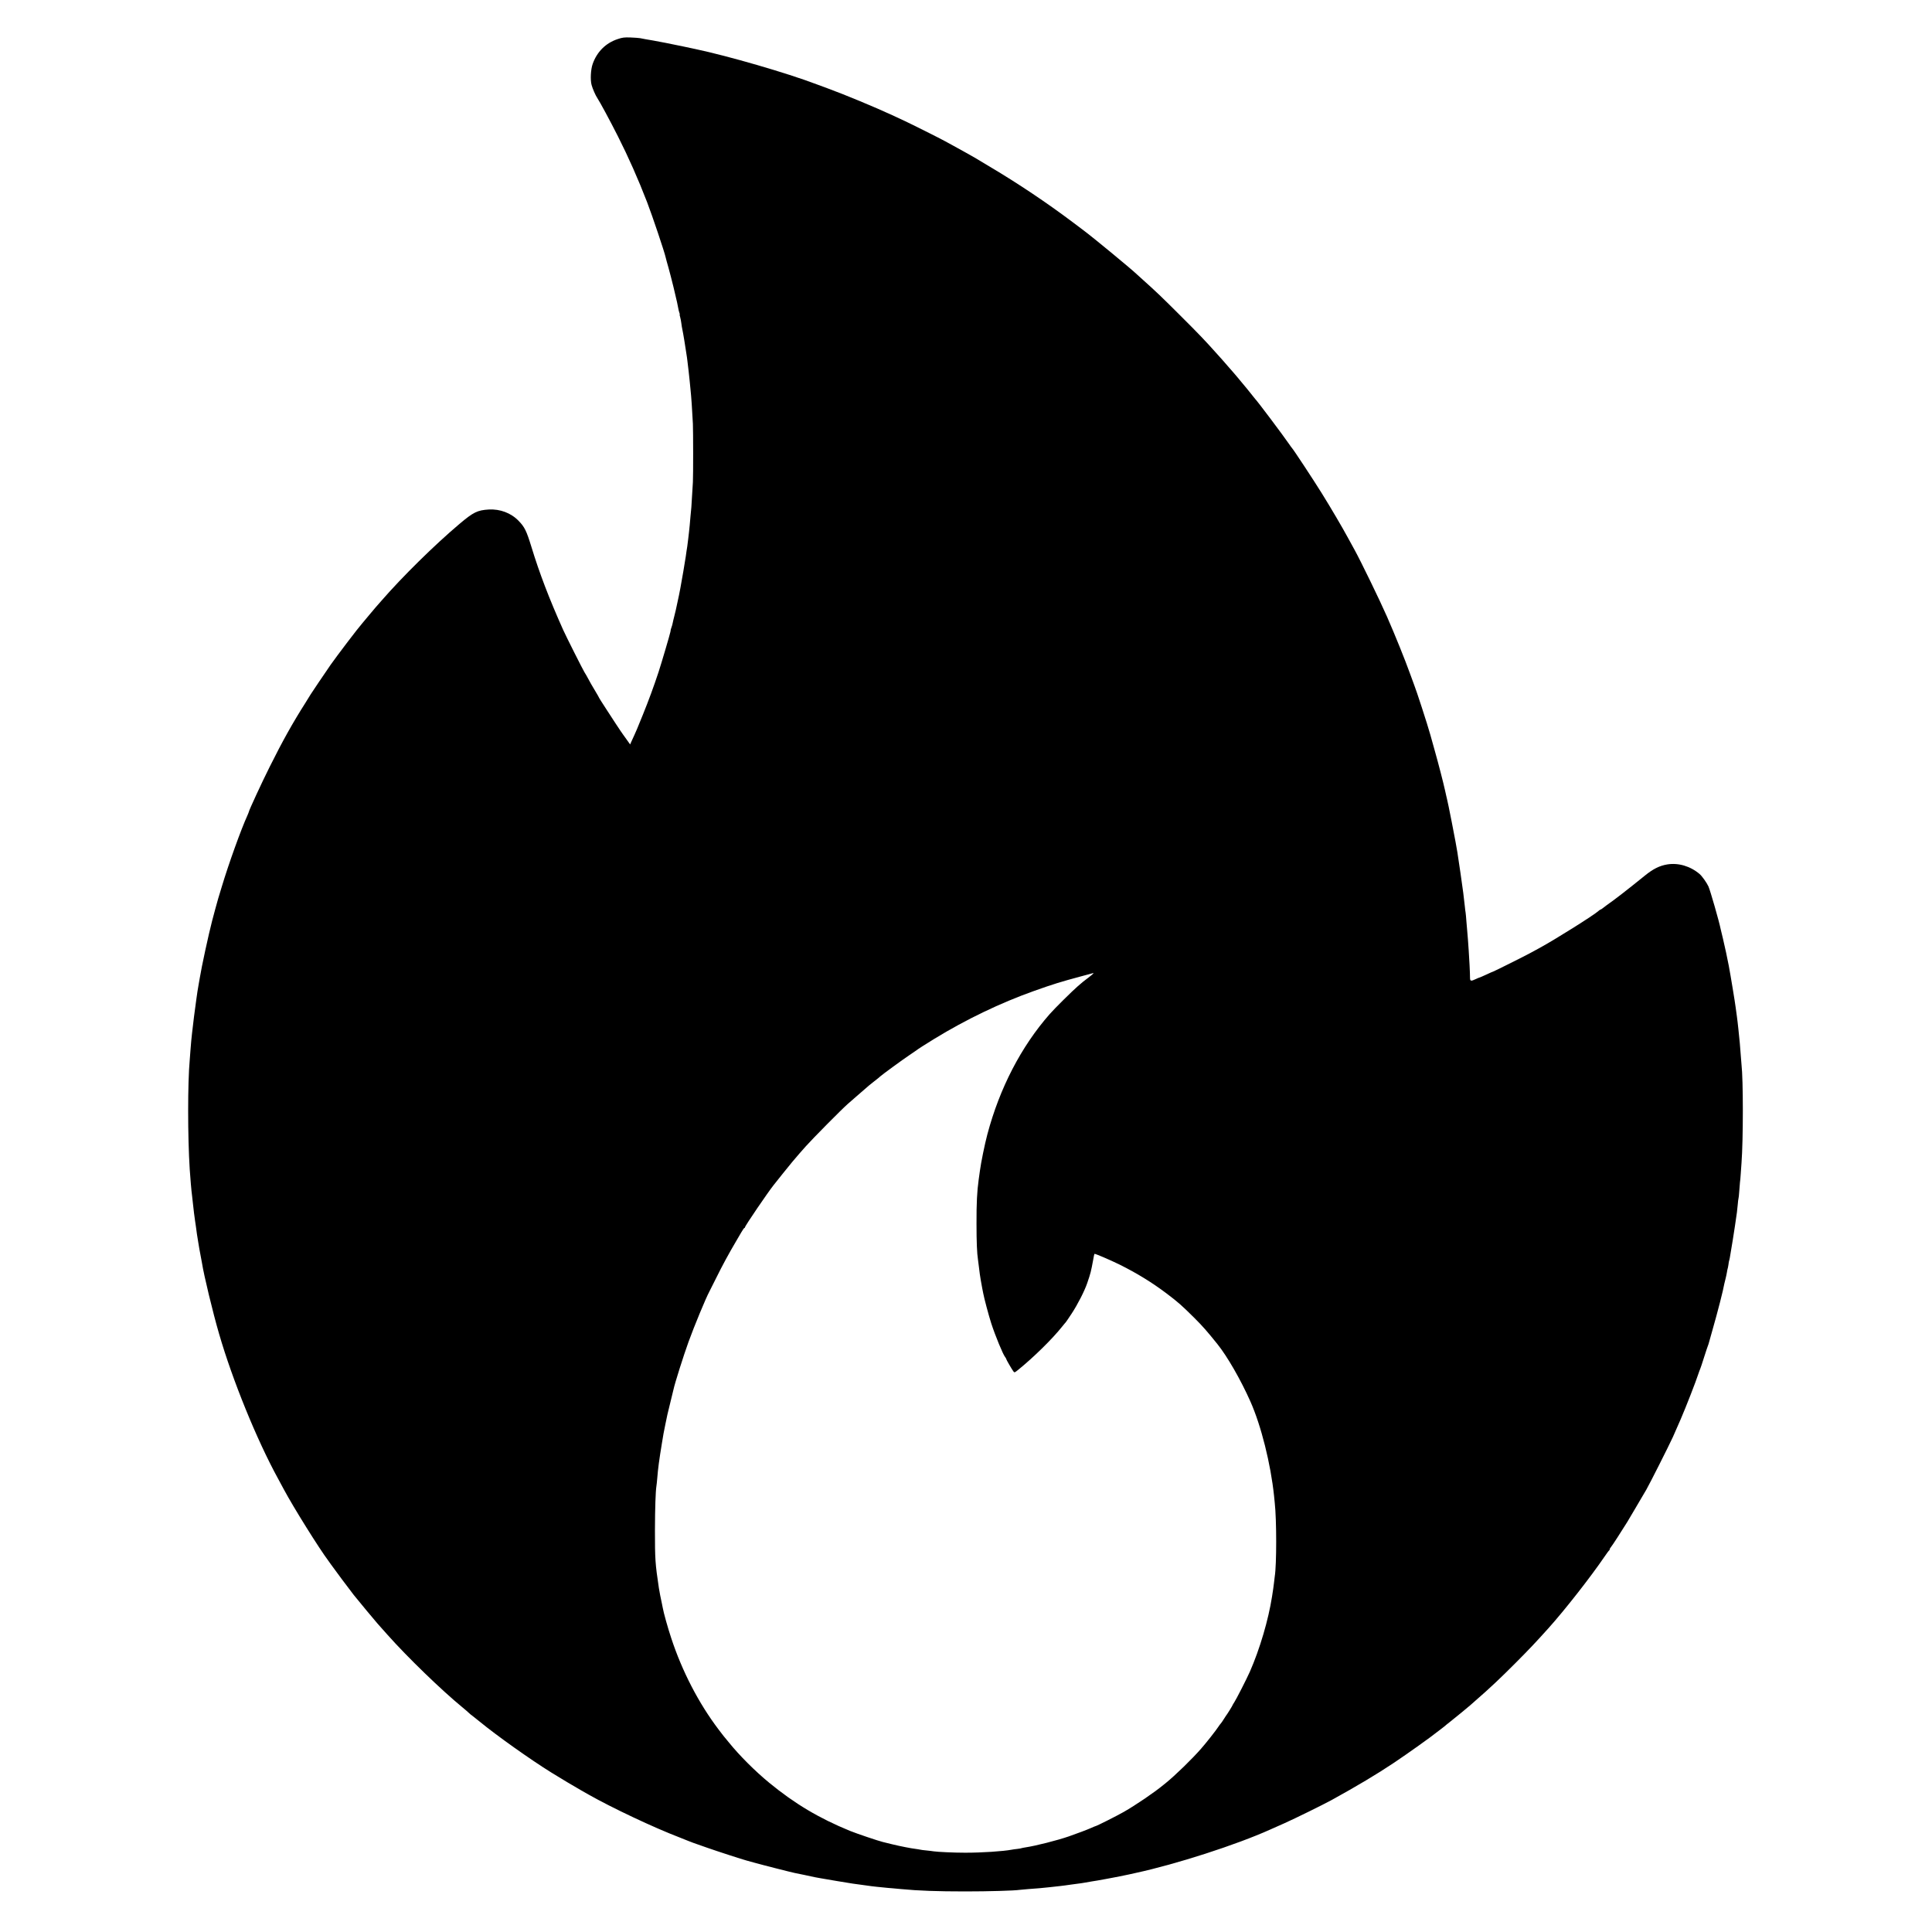
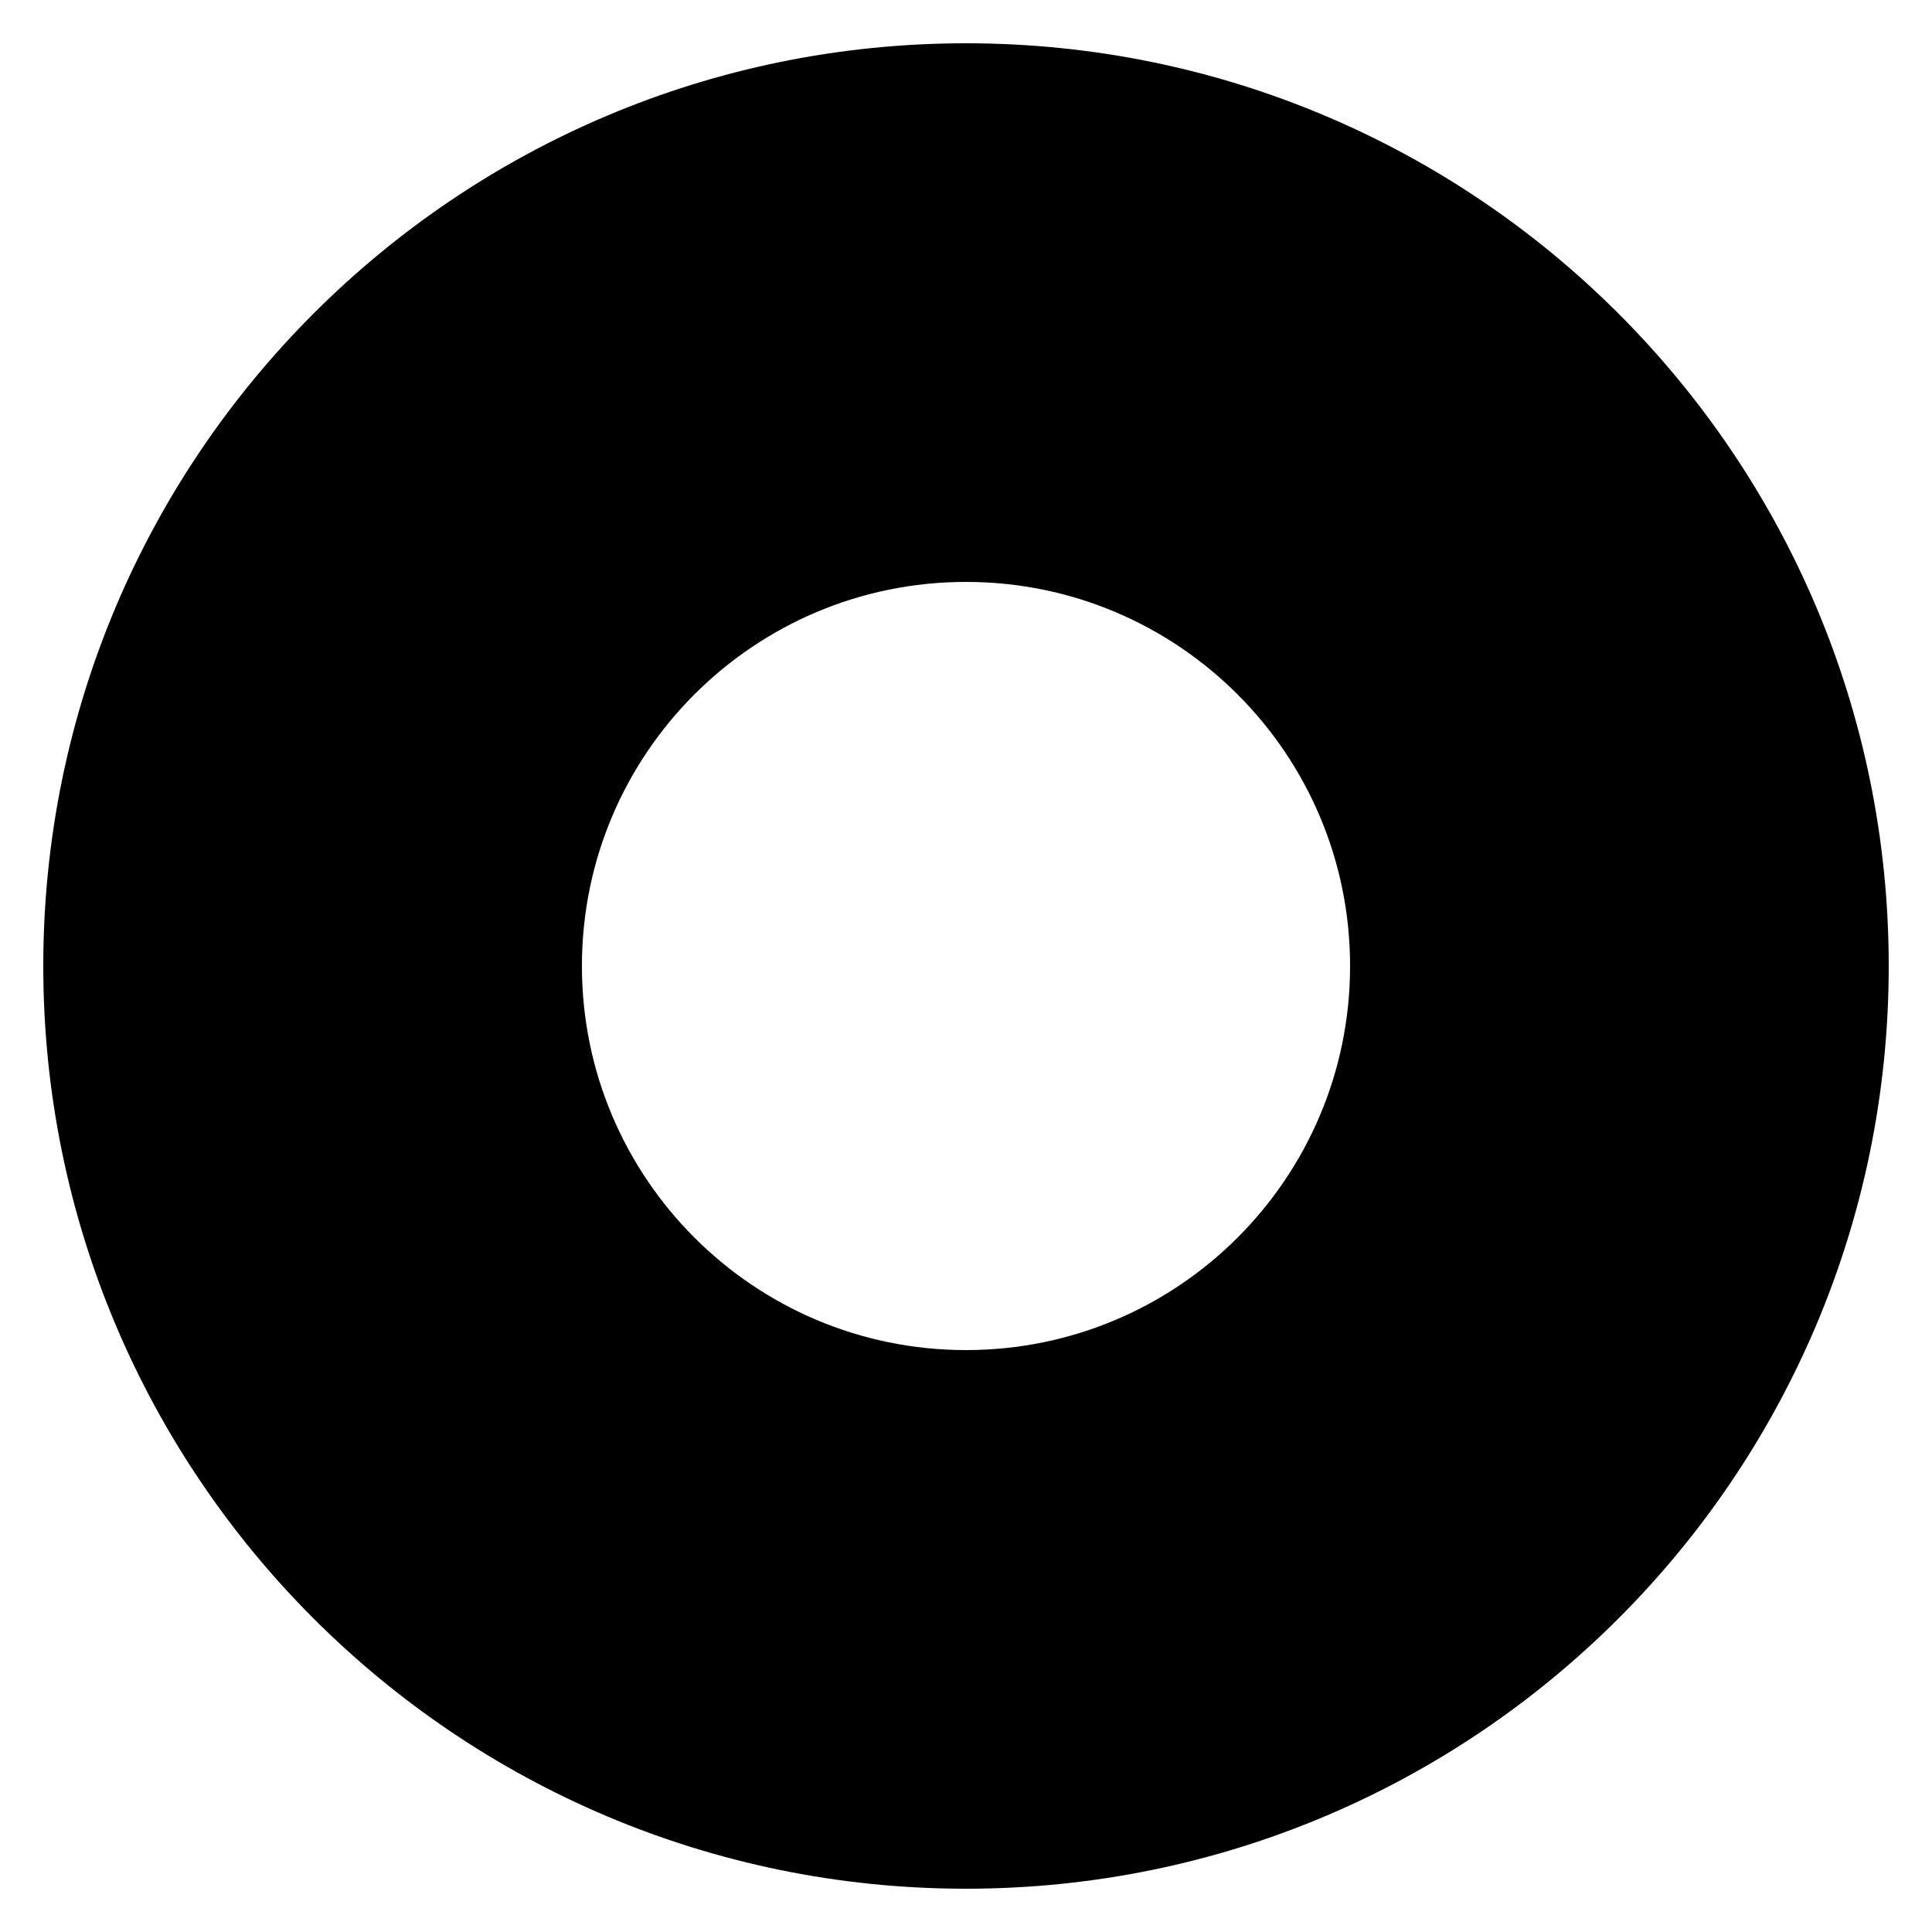
- <svg xmlns="http://www.w3.org/2000/svg" version="1.0" width="2500pt" height="2500pt" viewBox="0 0 2500 2500" preserveAspectRatio="xMidYMid meet">
-   <g transform="translate(0,2500) scale(0.1,-0.1)" fill="#000000" stroke="none">
-     <path d="M7992 24494 c-154 -51 -268 -165 -323 -322 -25 -71 -32 -204 -14 -271 12 -46 52 -138 75 -171 31 -46 163 -290 265 -492 135 -267 263 -555 378 -853 67 -174 227 -649 241 -717 3 -13 18 -70 35 -128 16 -58 46 -172 66 -255 48 -203 54 -227 61 -271 3 -20 10 -48 15 -61 5 -13 7 -23 4 -23 -2 0 1 -15 6 -32 5 -18 12 -53 15 -78 3 -25 9 -63 14 -85 5 -22 16 -85 25 -140 8 -55 20 -127 25 -160 6 -33 12 -80 15 -105 3 -25 10 -85 16 -135 6 -49 12 -109 14 -131 2 -23 6 -69 10 -103 10 -90 22 -264 31 -446 4 -101 5 -655 0 -755 -5 -95 -16 -273 -20 -325 -2 -22 -7 -74 -11 -115 -3 -41 -8 -93 -10 -115 -2 -22 -6 -61 -9 -87 -3 -27 -8 -69 -11 -95 -7 -63 -17 -133 -22 -158 -2 -11 -6 -40 -9 -65 -5 -40 -57 -345 -70 -410 -11 -53 -14 -71 -18 -92 -3 -13 -12 -57 -21 -98 -9 -41 -18 -83 -20 -93 -2 -9 -11 -44 -19 -78 -9 -33 -18 -74 -21 -89 -3 -16 -9 -39 -14 -52 -5 -13 -9 -26 -10 -30 0 -5 -1 -9 -2 -10 0 -2 -2 -12 -4 -24 -8 -40 -114 -399 -153 -519 -62 -188 -127 -365 -204 -555 -63 -158 -88 -217 -147 -344 l-17 -39 -42 59 c-23 32 -46 64 -51 71 -12 14 -172 257 -220 333 -19 30 -47 74 -63 98 -15 24 -28 45 -28 47 0 3 -19 35 -41 72 -40 65 -82 139 -120 211 -10 18 -22 38 -27 45 -10 12 -244 476 -275 547 -180 402 -305 728 -411 1075 -64 208 -88 256 -165 335 -98 102 -239 155 -386 147 -147 -9 -199 -34 -380 -187 -320 -270 -738 -682 -1006 -990 -40 -47 -76 -87 -79 -90 -3 -3 -39 -45 -80 -95 -41 -49 -82 -99 -92 -110 -59 -67 -318 -408 -408 -535 -71 -103 -254 -373 -260 -385 -3 -6 -33 -55 -68 -110 -164 -258 -296 -494 -461 -825 -100 -199 -271 -569 -271 -585 0 -3 -9 -24 -19 -48 -80 -174 -243 -627 -330 -917 -17 -58 -39 -127 -47 -155 -8 -27 -26 -90 -39 -140 -13 -49 -31 -117 -40 -150 -45 -172 -139 -606 -159 -735 -3 -19 -10 -57 -15 -85 -5 -27 -12 -70 -16 -95 -3 -25 -10 -72 -15 -105 -13 -84 -47 -357 -55 -435 -3 -36 -8 -79 -10 -95 -2 -17 -6 -71 -10 -120 -3 -50 -8 -109 -10 -132 -27 -293 -27 -992 0 -1413 7 -110 22 -285 30 -340 3 -19 7 -60 10 -90 8 -76 24 -211 29 -236 2 -12 7 -45 11 -75 6 -52 20 -145 30 -202 3 -15 9 -55 15 -90 6 -34 15 -82 20 -107 5 -25 11 -58 14 -75 23 -151 140 -638 221 -915 172 -595 488 -1372 761 -1870 22 -41 57 -105 76 -141 125 -234 458 -767 577 -925 9 -12 23 -32 31 -44 25 -37 257 -348 297 -398 68 -85 277 -336 308 -371 16 -19 35 -39 40 -45 6 -6 46 -52 90 -101 257 -289 699 -717 970 -939 33 -27 70 -59 81 -70 12 -12 34 -30 50 -41 15 -11 58 -45 94 -75 214 -176 657 -491 925 -657 92 -58 329 -199 385 -230 30 -17 73 -41 95 -54 303 -172 847 -429 1185 -558 47 -18 94 -37 105 -42 11 -5 40 -16 65 -25 25 -9 108 -38 185 -65 119 -42 457 -152 505 -164 8 -3 49 -14 90 -25 110 -31 496 -129 533 -136 18 -3 73 -14 122 -25 50 -11 113 -25 140 -30 28 -5 59 -11 71 -13 47 -9 382 -65 419 -70 22 -3 72 -10 110 -15 120 -17 159 -22 200 -26 22 -2 63 -6 90 -9 28 -3 77 -8 110 -10 33 -3 87 -8 120 -11 218 -21 464 -30 825 -30 303 0 638 10 701 20 13 2 62 6 109 10 127 9 186 14 285 25 50 6 110 13 135 15 41 5 83 10 150 20 14 2 48 7 75 10 28 3 73 10 100 15 28 5 64 11 80 14 29 4 119 19 180 31 17 3 53 10 80 15 41 7 160 31 225 45 8 2 47 10 85 19 521 112 1305 365 1740 561 17 7 98 43 180 80 144 64 501 240 615 302 325 179 587 335 805 481 181 121 488 340 560 399 6 5 28 22 50 38 22 17 42 32 45 35 3 4 39 33 80 65 71 56 232 188 256 210 6 6 37 33 70 62 178 154 318 286 519 488 176 177 252 257 421 445 214 238 550 668 725 925 30 44 57 81 62 83 4 2 7 9 7 15 0 6 8 20 18 31 15 17 129 193 209 322 13 20 178 302 247 419 43 75 290 564 343 680 31 70 43 97 101 230 65 150 198 491 228 585 8 25 19 54 24 65 5 11 28 79 50 150 23 72 45 139 50 150 5 11 10 29 13 40 3 11 23 83 45 160 71 248 140 518 155 605 3 14 10 43 16 65 6 22 13 58 17 80 3 22 8 43 9 46 2 3 7 28 11 55 3 27 8 52 10 55 2 3 5 19 8 35 30 178 49 292 66 409 28 188 28 189 36 275 3 41 8 78 10 82 2 3 7 46 10 95 3 48 7 99 9 113 3 14 7 63 10 110 4 47 8 110 10 140 23 304 23 1080 0 1275 -2 17 -6 73 -10 125 -7 107 -15 189 -30 330 -2 19 -7 60 -10 90 -3 30 -8 66 -10 80 -2 14 -9 63 -15 110 -9 72 -66 418 -90 545 -18 96 -51 248 -75 349 -15 60 -28 116 -30 125 -18 93 -135 501 -158 551 -22 48 -84 135 -114 160 -121 103 -276 148 -421 124 -99 -17 -181 -58 -287 -144 -225 -182 -385 -307 -493 -382 -18 -13 -42 -31 -54 -41 -11 -9 -24 -17 -28 -17 -3 0 -15 -8 -26 -18 -57 -53 -567 -373 -759 -477 -38 -21 -95 -52 -125 -68 -61 -34 -468 -237 -474 -237 -3 0 -44 -18 -91 -40 -47 -22 -89 -40 -93 -40 -4 -1 -25 -9 -47 -20 -61 -29 -73 -27 -73 18 1 45 -11 275 -17 352 -2 30 -7 95 -10 143 -3 48 -8 102 -10 120 -2 18 -6 70 -10 117 -3 47 -8 96 -10 110 -3 14 -7 50 -10 80 -14 135 -22 192 -56 430 -42 285 -44 299 -65 410 -26 140 -74 385 -89 455 -23 108 -24 109 -29 130 -3 11 -11 49 -19 85 -22 99 -81 328 -128 495 -23 83 -50 179 -60 215 -36 131 -185 588 -209 645 -5 11 -30 79 -55 150 -65 180 -190 491 -297 735 -92 210 -341 722 -420 865 -25 44 -63 114 -85 155 -74 137 -224 392 -341 580 -105 169 -368 568 -382 580 -4 3 -21 28 -40 55 -70 103 -416 564 -440 585 -3 3 -21 25 -40 50 -19 25 -48 61 -65 81 -16 19 -39 46 -50 60 -38 47 -120 144 -125 149 -3 3 -34 39 -70 80 -36 41 -69 80 -75 86 -5 6 -41 46 -80 89 -141 158 -224 245 -460 480 -235 235 -323 319 -481 460 -43 39 -85 77 -94 85 -74 70 -559 470 -676 557 -16 12 -82 61 -146 110 -333 250 -698 495 -1063 712 -93 56 -177 106 -185 111 -33 20 -230 130 -295 165 -38 21 -88 48 -110 60 -51 29 -439 223 -525 263 -36 17 -105 49 -155 72 -218 101 -612 265 -831 345 -55 20 -121 45 -149 55 -387 147 -1140 365 -1565 455 -8 2 -80 17 -160 34 -137 29 -335 68 -390 77 -65 11 -132 22 -167 30 -16 3 -71 7 -123 9 -81 3 -106 0 -168 -21z m6154 -12093 c-3 -4 -31 -28 -63 -52 -32 -24 -63 -48 -70 -54 -6 -5 -37 -32 -70 -60 -64 -55 -296 -284 -358 -355 -370 -420 -650 -960 -809 -1560 -33 -124 -82 -363 -96 -470 -6 -47 -13 -98 -16 -115 -21 -150 -29 -305 -28 -570 0 -237 6 -380 19 -465 2 -14 6 -45 9 -70 13 -107 17 -138 27 -195 5 -33 14 -80 19 -105 5 -25 12 -56 14 -70 10 -57 70 -283 103 -385 52 -160 152 -403 180 -436 7 -8 13 -19 13 -23 0 -9 71 -131 93 -161 14 -19 16 -18 63 20 202 164 443 401 569 560 22 28 43 52 46 55 3 3 38 54 78 115 75 114 164 288 199 390 45 131 50 153 77 299 7 43 15 80 17 81 6 6 199 -77 322 -137 227 -113 420 -231 615 -378 148 -112 197 -156 352 -310 109 -108 170 -178 301 -341 129 -160 303 -463 428 -744 139 -312 263 -809 306 -1220 2 -27 7 -68 9 -90 25 -224 25 -803 0 -956 -2 -13 -7 -51 -10 -84 -8 -67 -9 -70 -25 -175 -47 -301 -158 -678 -286 -970 -40 -91 -181 -367 -204 -400 -11 -16 -20 -31 -20 -34 0 -5 -72 -122 -88 -141 -4 -5 -18 -27 -31 -48 -13 -21 -28 -43 -35 -50 -6 -6 -19 -24 -29 -39 -26 -42 -162 -215 -226 -287 -114 -131 -333 -344 -459 -446 -7 -5 -18 -14 -25 -20 -124 -102 -358 -261 -517 -352 -95 -54 -352 -183 -364 -183 -3 0 -29 -11 -58 -24 -49 -22 -176 -70 -288 -109 -147 -51 -431 -123 -560 -142 -24 -4 -47 -8 -51 -10 -3 -2 -28 -7 -56 -10 -27 -3 -60 -7 -72 -10 -112 -21 -382 -39 -601 -39 -150 0 -358 10 -410 18 -14 3 -54 7 -90 11 -36 3 -74 8 -85 11 -11 2 -36 7 -55 9 -61 7 -202 35 -305 60 -55 14 -110 28 -122 30 -55 13 -337 108 -423 143 -403 165 -716 352 -1045 622 -185 152 -388 355 -525 525 -36 44 -67 82 -70 85 -3 3 -31 39 -62 81 -257 339 -472 754 -613 1184 -42 126 -99 329 -109 390 -3 17 -8 41 -11 55 -11 47 -36 175 -39 200 -48 321 -51 372 -51 750 1 290 8 498 19 570 3 14 7 61 11 104 10 124 23 225 61 456 20 123 19 117 44 240 12 58 23 114 26 125 2 11 20 85 40 165 19 80 37 152 39 160 17 81 130 438 194 615 73 202 224 567 270 652 5 10 46 91 91 181 74 151 166 320 253 467 20 33 50 86 69 118 18 31 36 57 40 57 5 0 8 4 8 9 0 18 297 453 370 545 6 6 58 72 117 147 91 114 173 213 218 263 6 6 44 49 85 96 78 88 461 476 540 545 25 22 95 83 155 135 61 52 112 97 115 100 3 3 37 30 75 60 39 30 72 57 75 61 11 13 291 218 375 274 50 33 92 62 95 65 9 9 115 77 231 148 412 252 854 464 1289 619 244 87 348 119 605 188 88 23 161 43 163 44 2 0 1 -3 -2 -8z" />
+ <svg xmlns="http://www.w3.org/2000/svg" version="1.1" id="レイヤー_1" x="0px" y="0px" viewBox="0 0 2500 2500" style="enable-background:new 0 0 2500 2500;" xml:space="preserve">
+   <g id="offto_x5F_logo_x5F_black_1_">
+     <g>
+       <g>
+         <path d="M1250,56C590.6,56,56,590.6,56,1250c0,659.5,534.6,1194,1194,1194s1194-534.5,1194-1194C2444,590.6,1909.4,56,1250,56      M1250,1747c-274.5,0-497-222.5-497-497c0-274.5,222.5-497,497-497c274.5,0,497,222.6,497,497C1747,1524.5,1524.5,1747,1250,1747     " />
+       </g>
+     </g>
  </g>
</svg>
